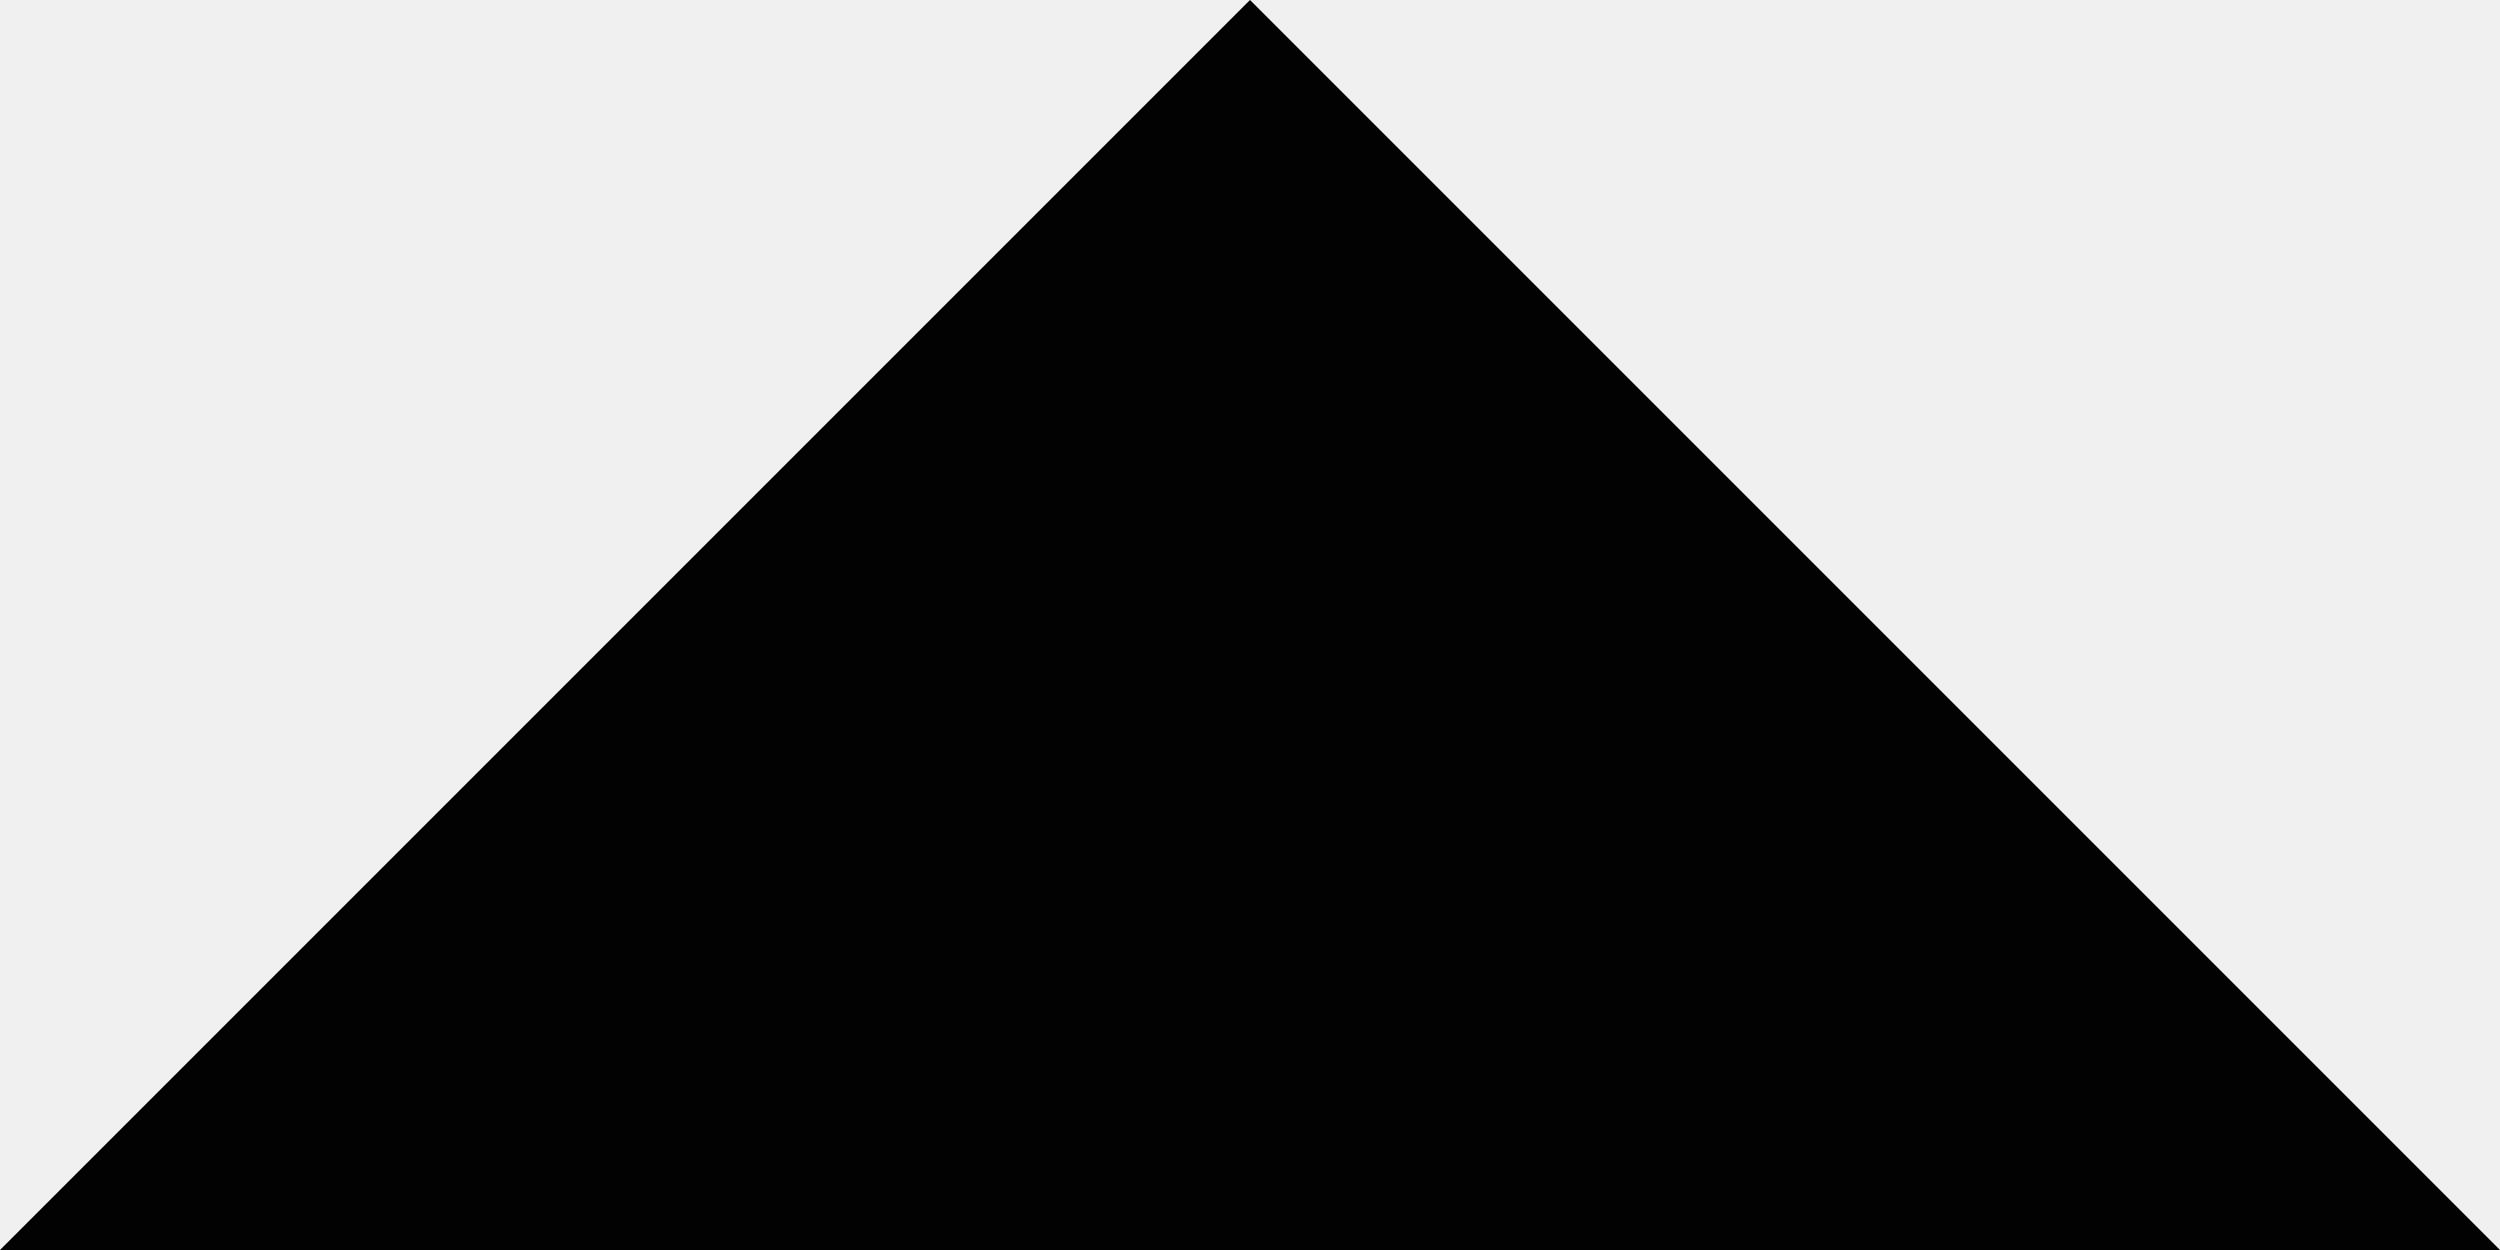
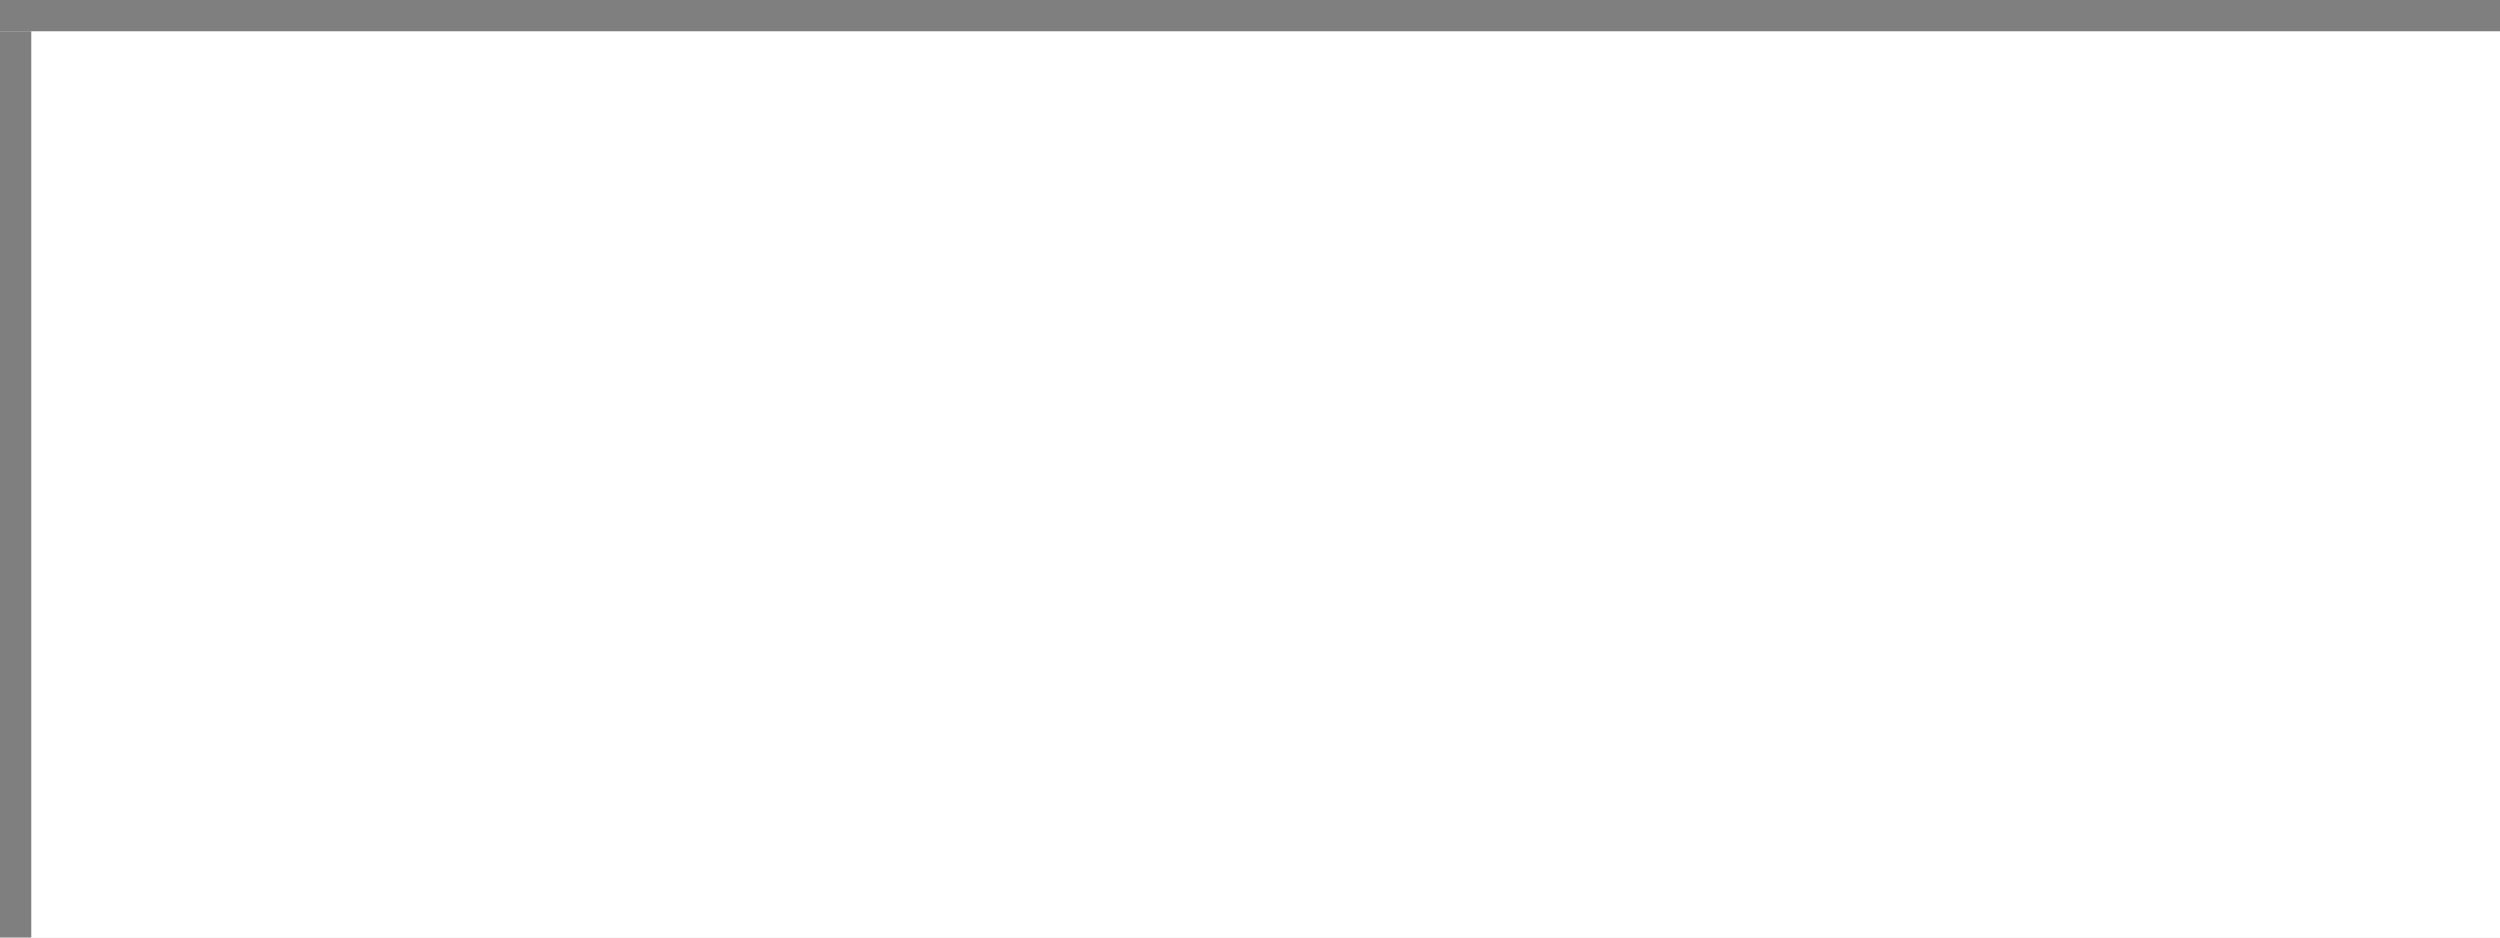
- <svg xmlns="http://www.w3.org/2000/svg" version="1.1" width="20px" height="10px">
-   <defs>
-     <pattern id="BGPattern" patternUnits="userSpaceOnUse" alignment="0 0" imageRepeat="None" />
-     <mask fill="white" id="Clip18">
-       <path d="M 0 10  L 10 0  L 20 10  L 0 10  Z " fill-rule="evenodd" />
-     </mask>
-   </defs>
-   <g transform="matrix(1 0 0 1 -780 -753 )">
-     <path d="M 0 10  L 10 0  L 20 10  L 0 10  Z " fill-rule="nonzero" fill="rgba(0, 0, 0, 0.992)" stroke="none" transform="matrix(1 0 0 1 780 753 )" class="fill" />
-     <path d="M 0 10  L 10 0  L 20 10  L 0 10  Z " stroke-width="0" stroke-dasharray="0" stroke="rgba(170, 170, 170, 1)" fill="none" transform="matrix(1 0 0 1 780 753 )" class="stroke" mask="url(#Clip18)" />
-   </g>
+ <svg xmlns="http://www.w3.org/2000/svg" version="1.1" width="80px" height="30px" viewBox="332 210 80 30">
+   <path d="M 1 1  L 80 1  L 80 30  L 1 30  L 1 1  Z " fill-rule="nonzero" fill="rgba(255, 255, 255, 1)" stroke="none" transform="matrix(1 0 0 1 332 210 )" class="fill" />
+   <path d="M 0.5 1  L 0.5 30  " stroke-width="1" stroke-dasharray="0" stroke="rgba(127, 127, 127, 1)" fill="none" transform="matrix(1 0 0 1 332 210 )" class="stroke" />
+   <path d="M 0 0.5  L 80 0.5  " stroke-width="1" stroke-dasharray="0" stroke="rgba(127, 127, 127, 1)" fill="none" transform="matrix(1 0 0 1 332 210 )" class="stroke" />
</svg>
